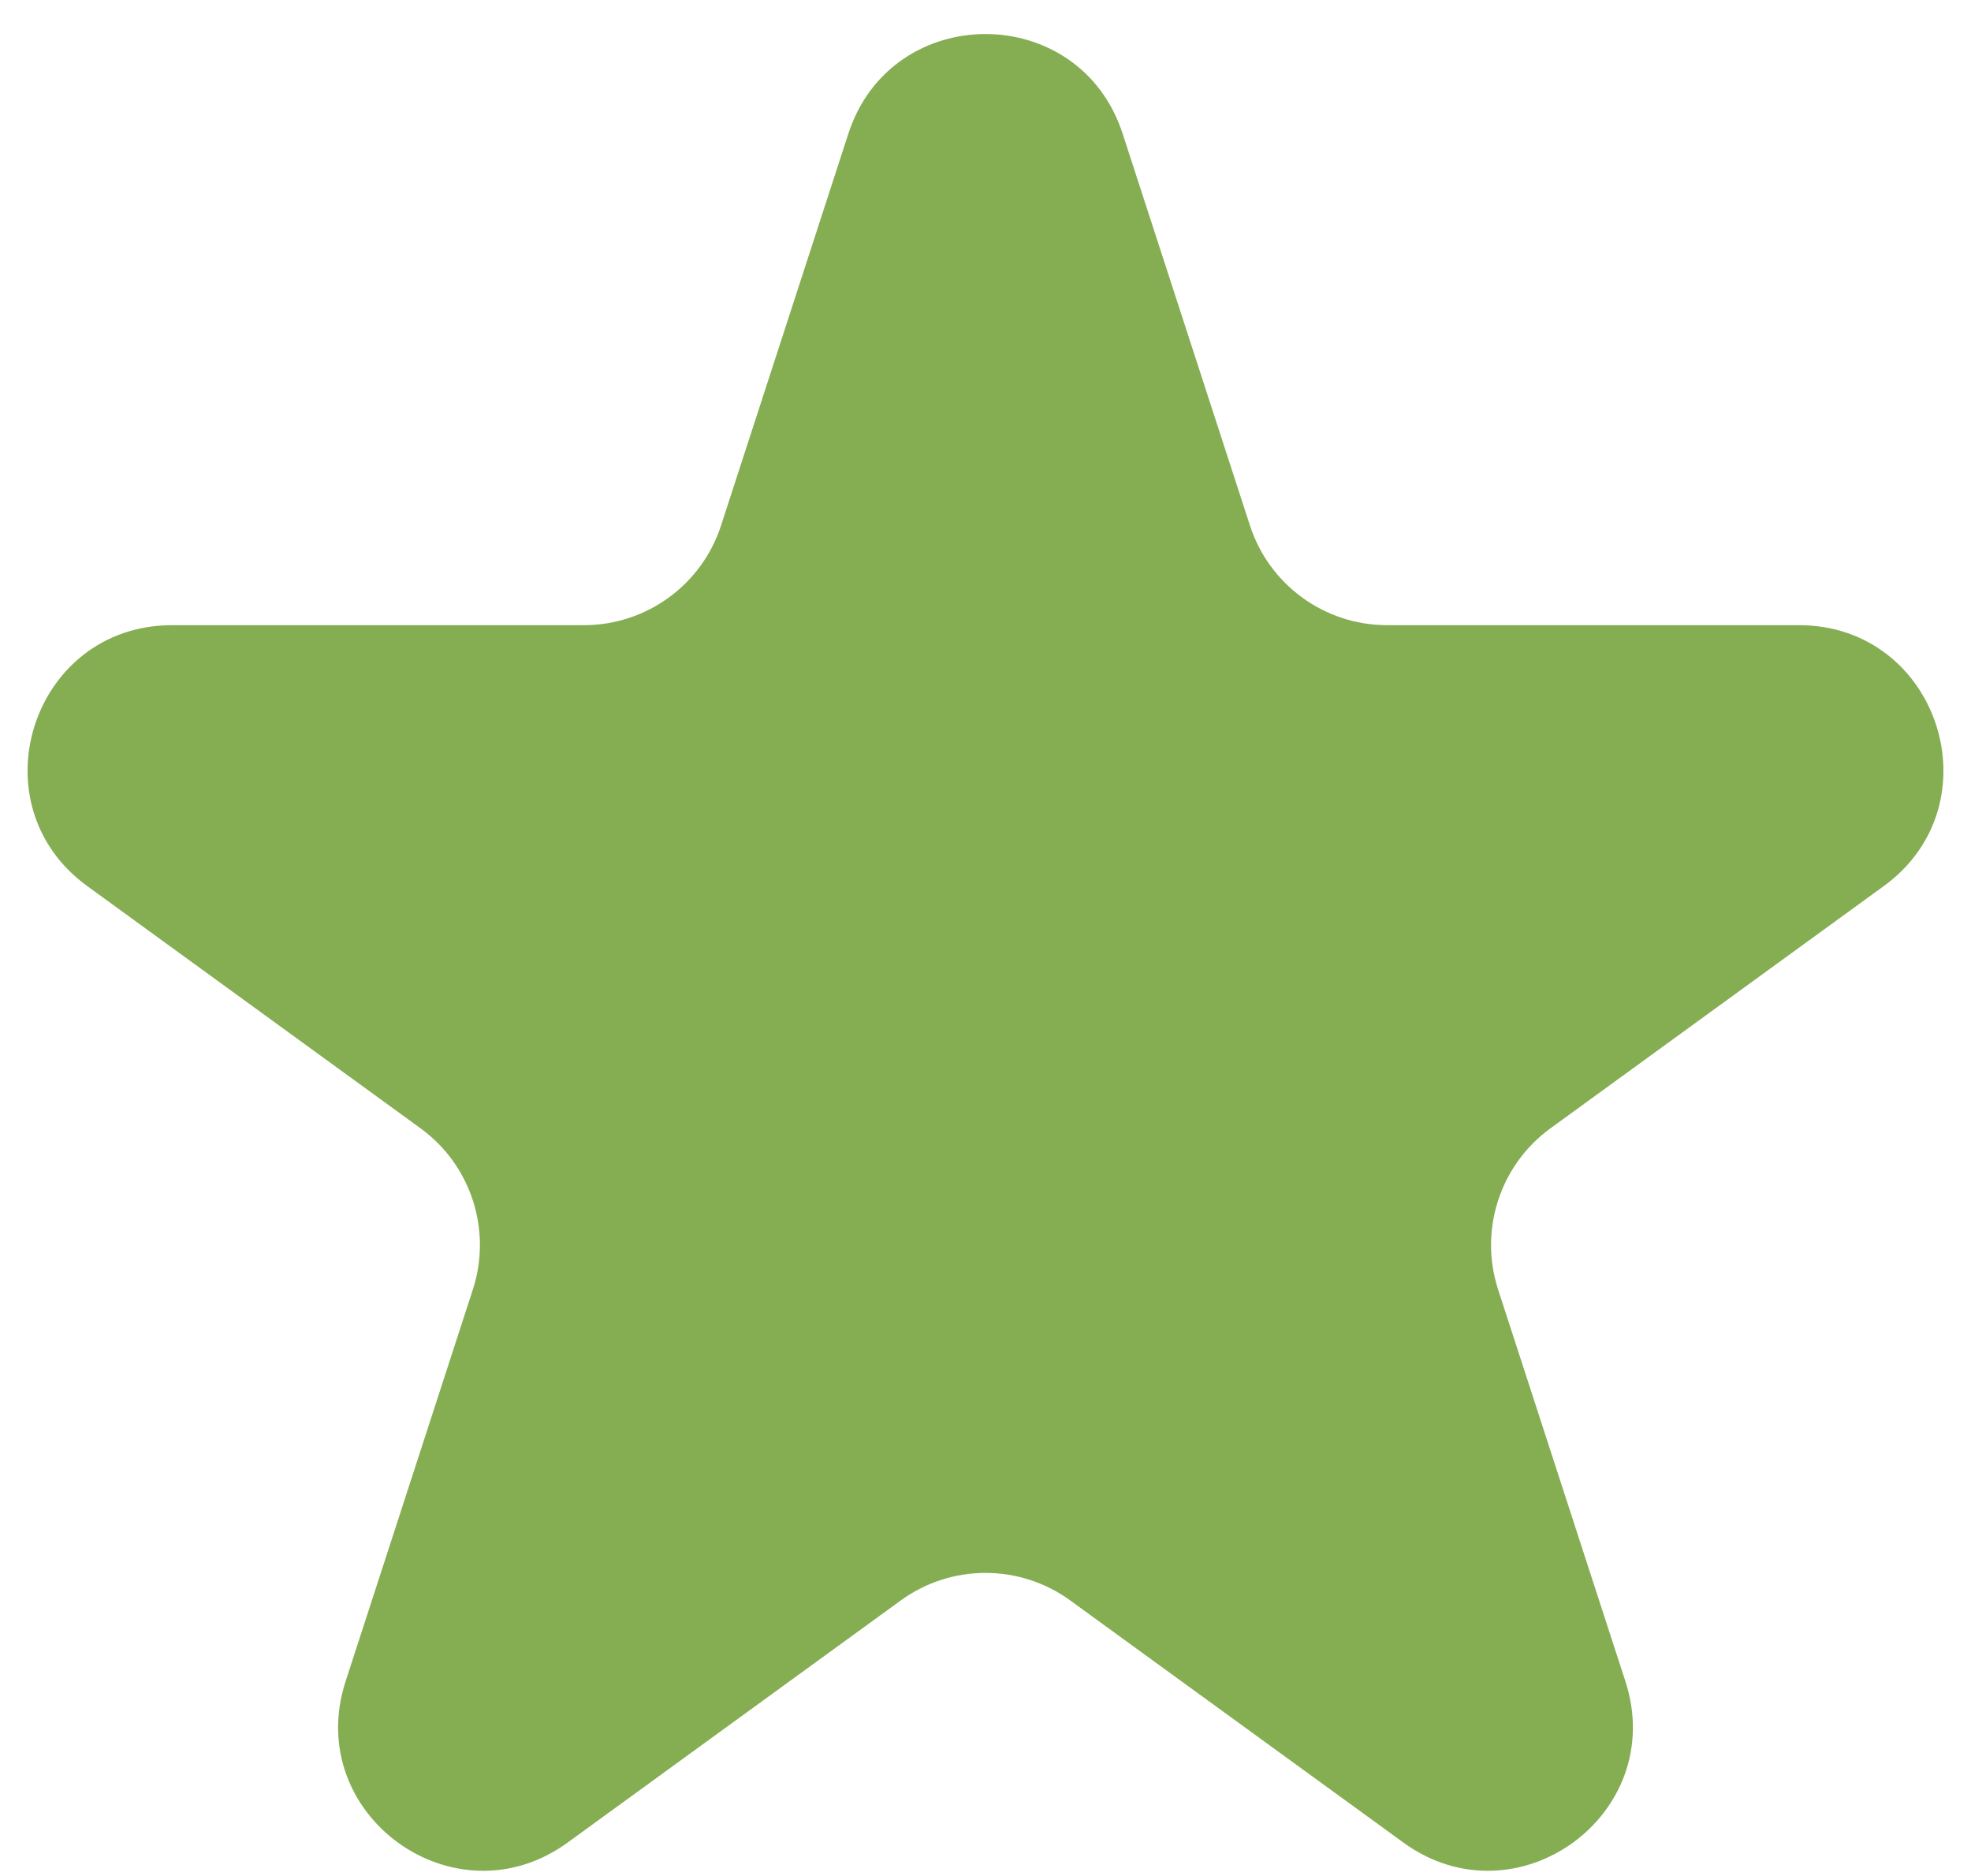
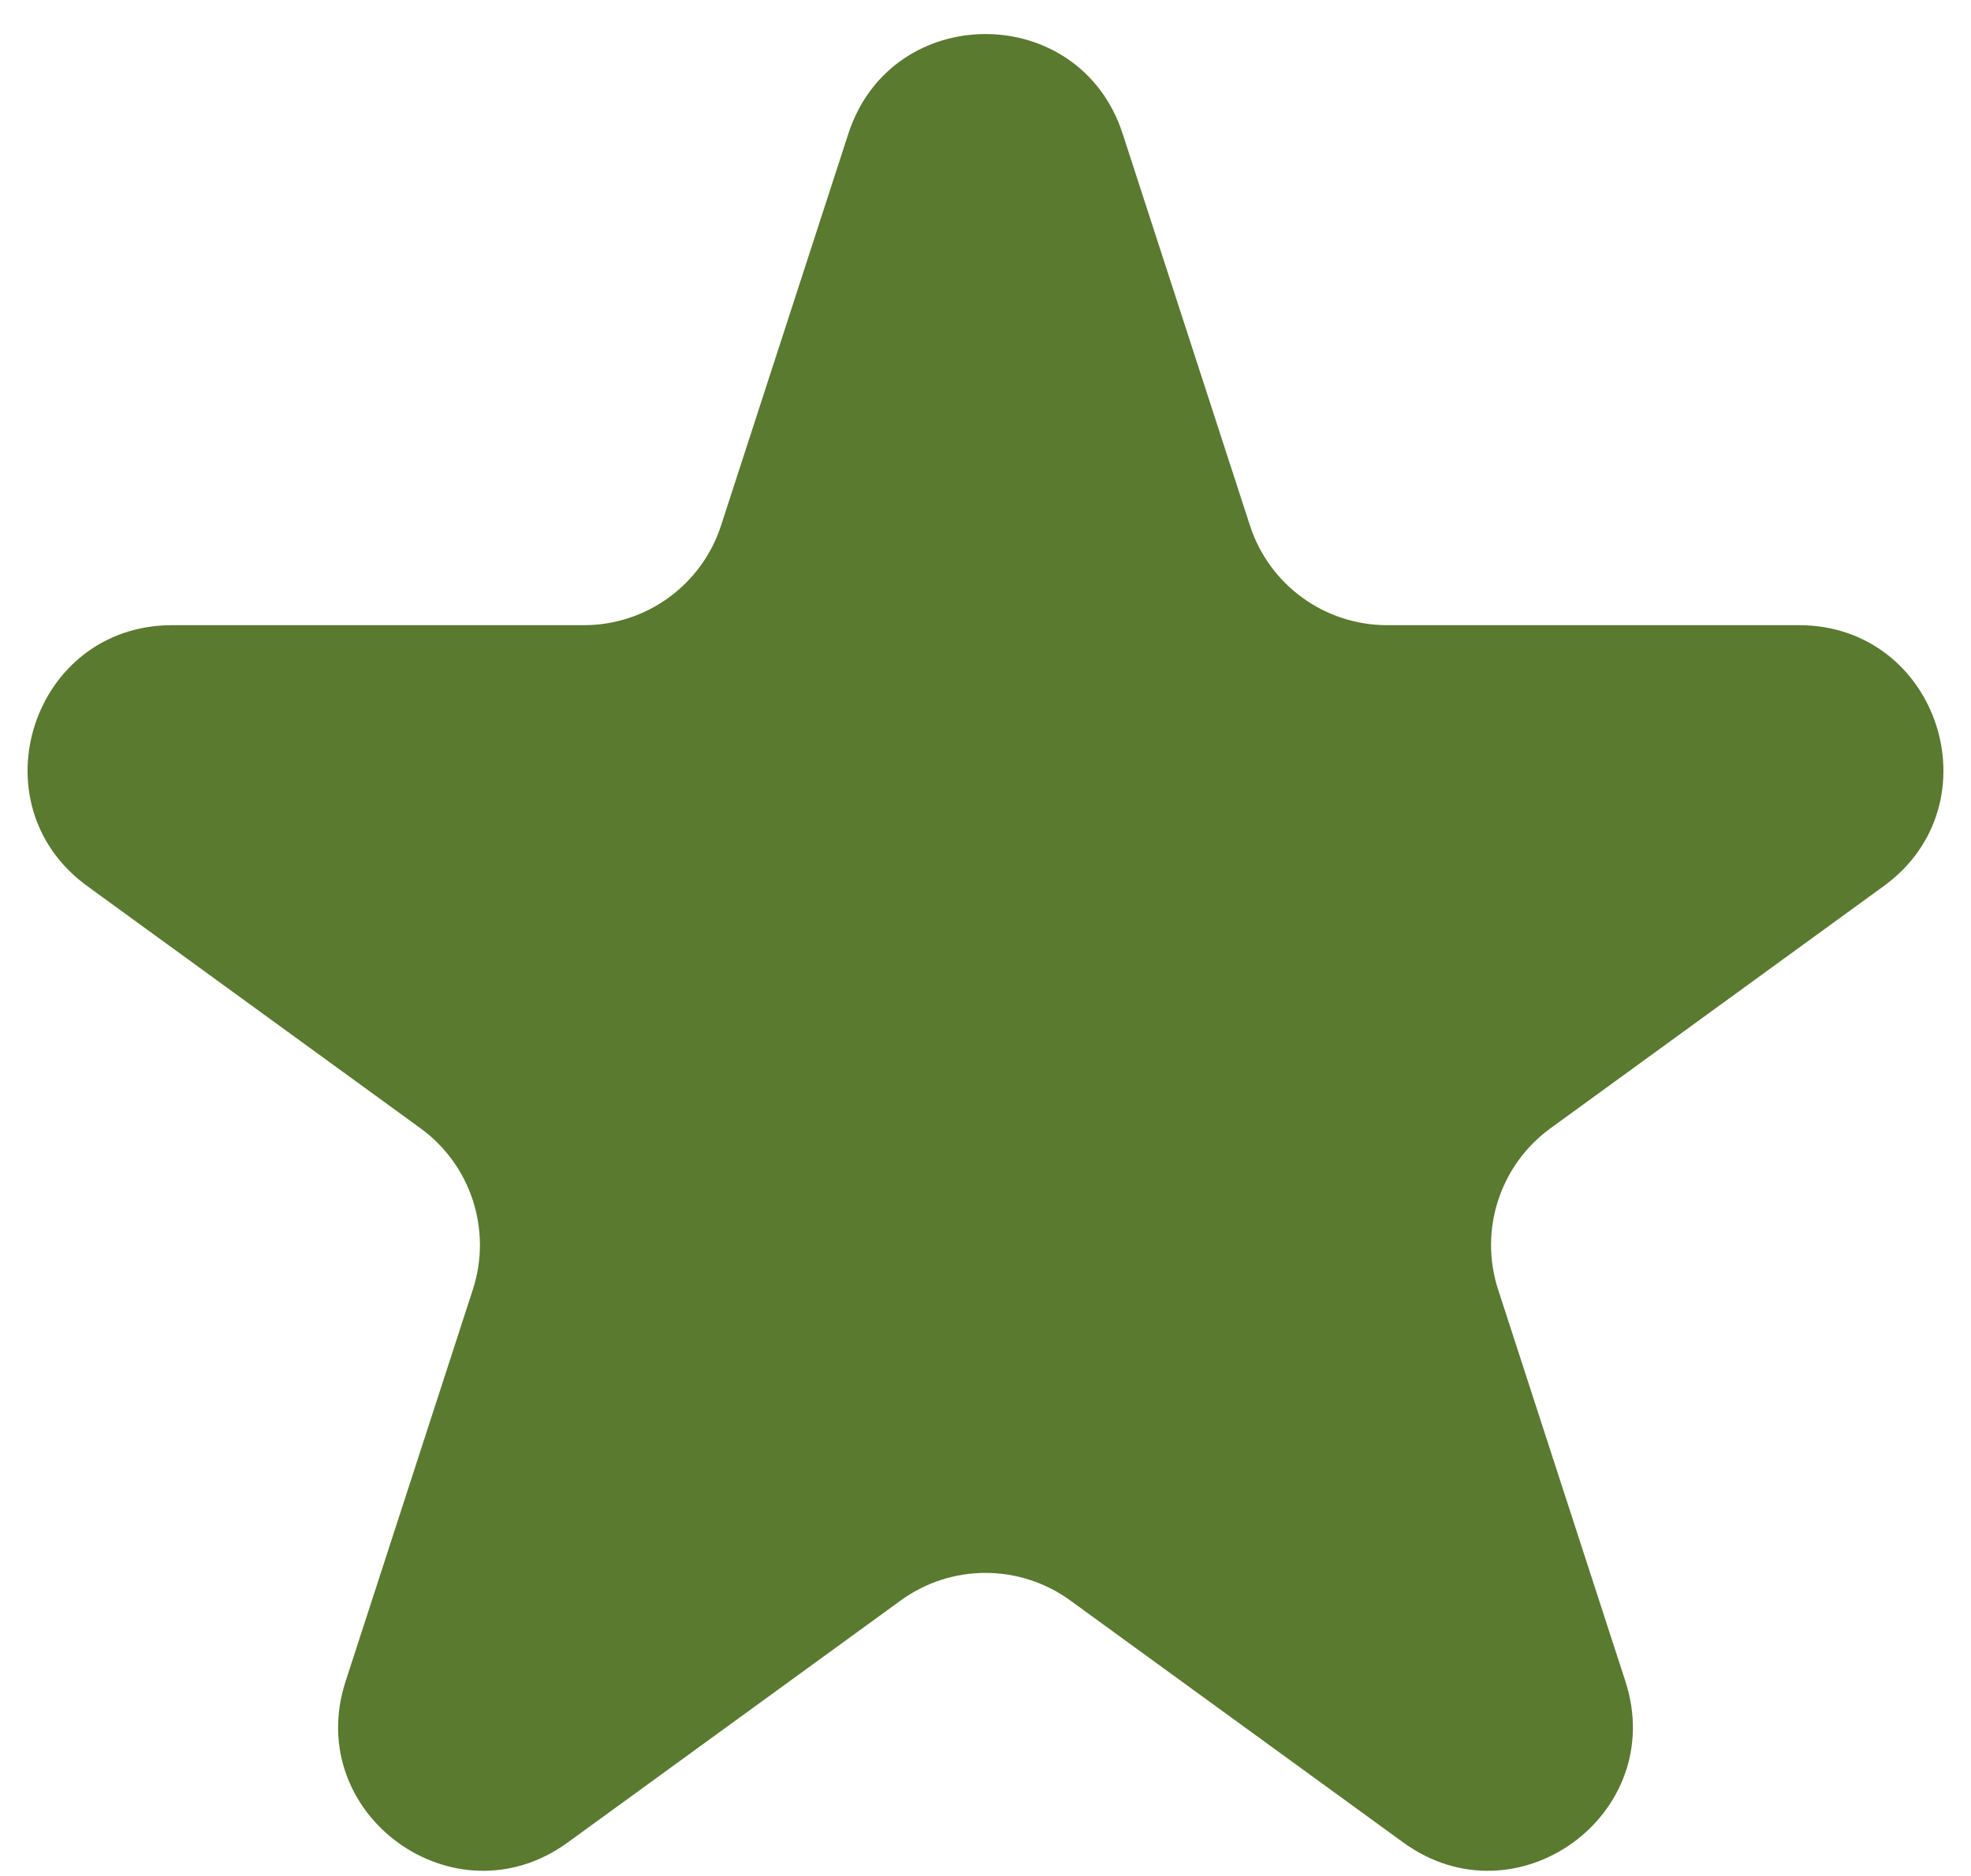
<svg xmlns="http://www.w3.org/2000/svg" width="41" height="39" viewBox="0 0 41 39" fill="none">
-   <path d="M17.647 2.781C18.545 0.017 22.455 0.017 23.353 2.781L26.001 10.929C26.402 12.165 27.554 13.002 28.854 13.002H37.421C40.327 13.002 41.535 16.721 39.184 18.429L32.253 23.465C31.202 24.229 30.762 25.583 31.163 26.819L33.811 34.967C34.709 37.731 31.546 40.029 29.194 38.321L22.263 33.285C21.212 32.521 19.788 32.521 18.737 33.285L11.806 38.321C9.454 40.029 6.291 37.731 7.189 34.967L9.836 26.819C10.238 25.583 9.798 24.229 8.747 23.465L1.816 18.429C-0.535 16.721 0.673 13.002 3.579 13.002H12.146C13.446 13.002 14.598 12.165 14.999 10.929L17.647 2.781Z" fill="#85AD52" />
+   <path d="M17.647 2.781C18.545 0.017 22.455 0.017 23.353 2.781L26.001 10.929C26.402 12.165 27.554 13.002 28.854 13.002H37.421C40.327 13.002 41.535 16.721 39.184 18.429L32.253 23.465C31.202 24.229 30.762 25.583 31.163 26.819L33.811 34.967C34.709 37.731 31.546 40.029 29.194 38.321L22.263 33.285C21.212 32.521 19.788 32.521 18.737 33.285L11.806 38.321C9.454 40.029 6.291 37.731 7.189 34.967L9.836 26.819C10.238 25.583 9.798 24.229 8.747 23.465L1.816 18.429C-0.535 16.721 0.673 13.002 3.579 13.002H12.146C13.446 13.002 14.598 12.165 14.999 10.929L17.647 2.781Z" fill="#5A7A30" />
</svg>
